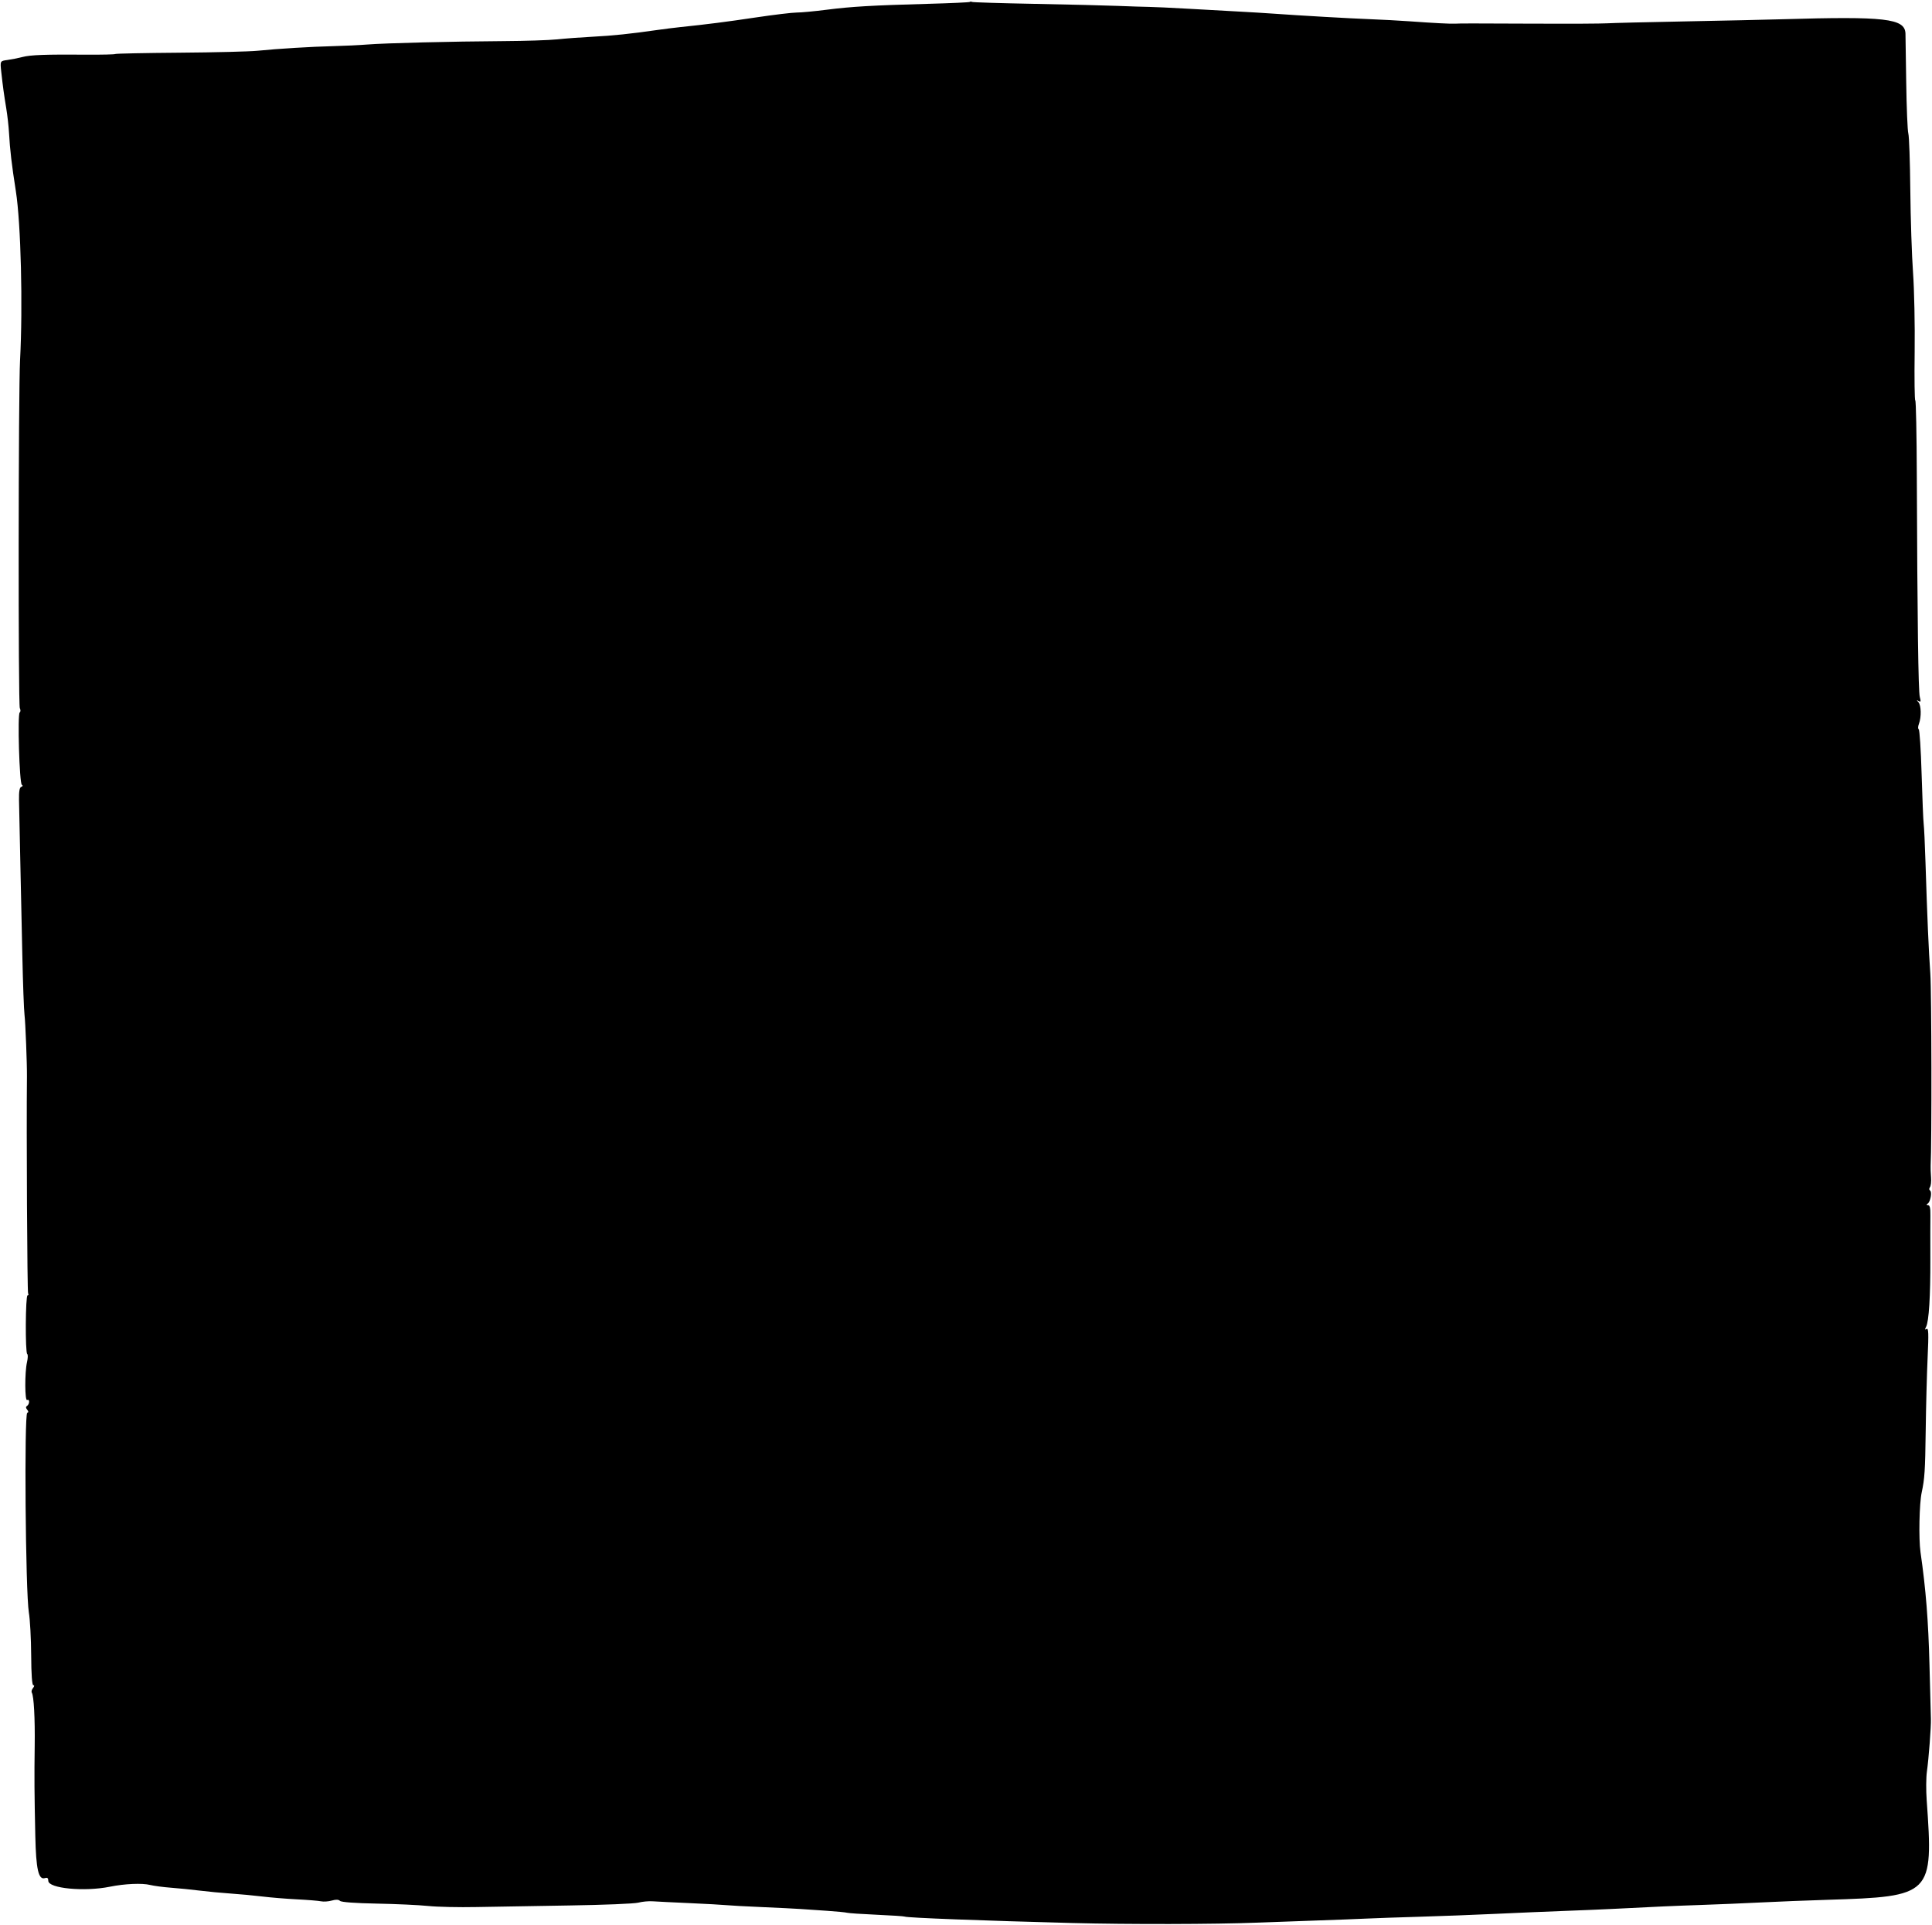
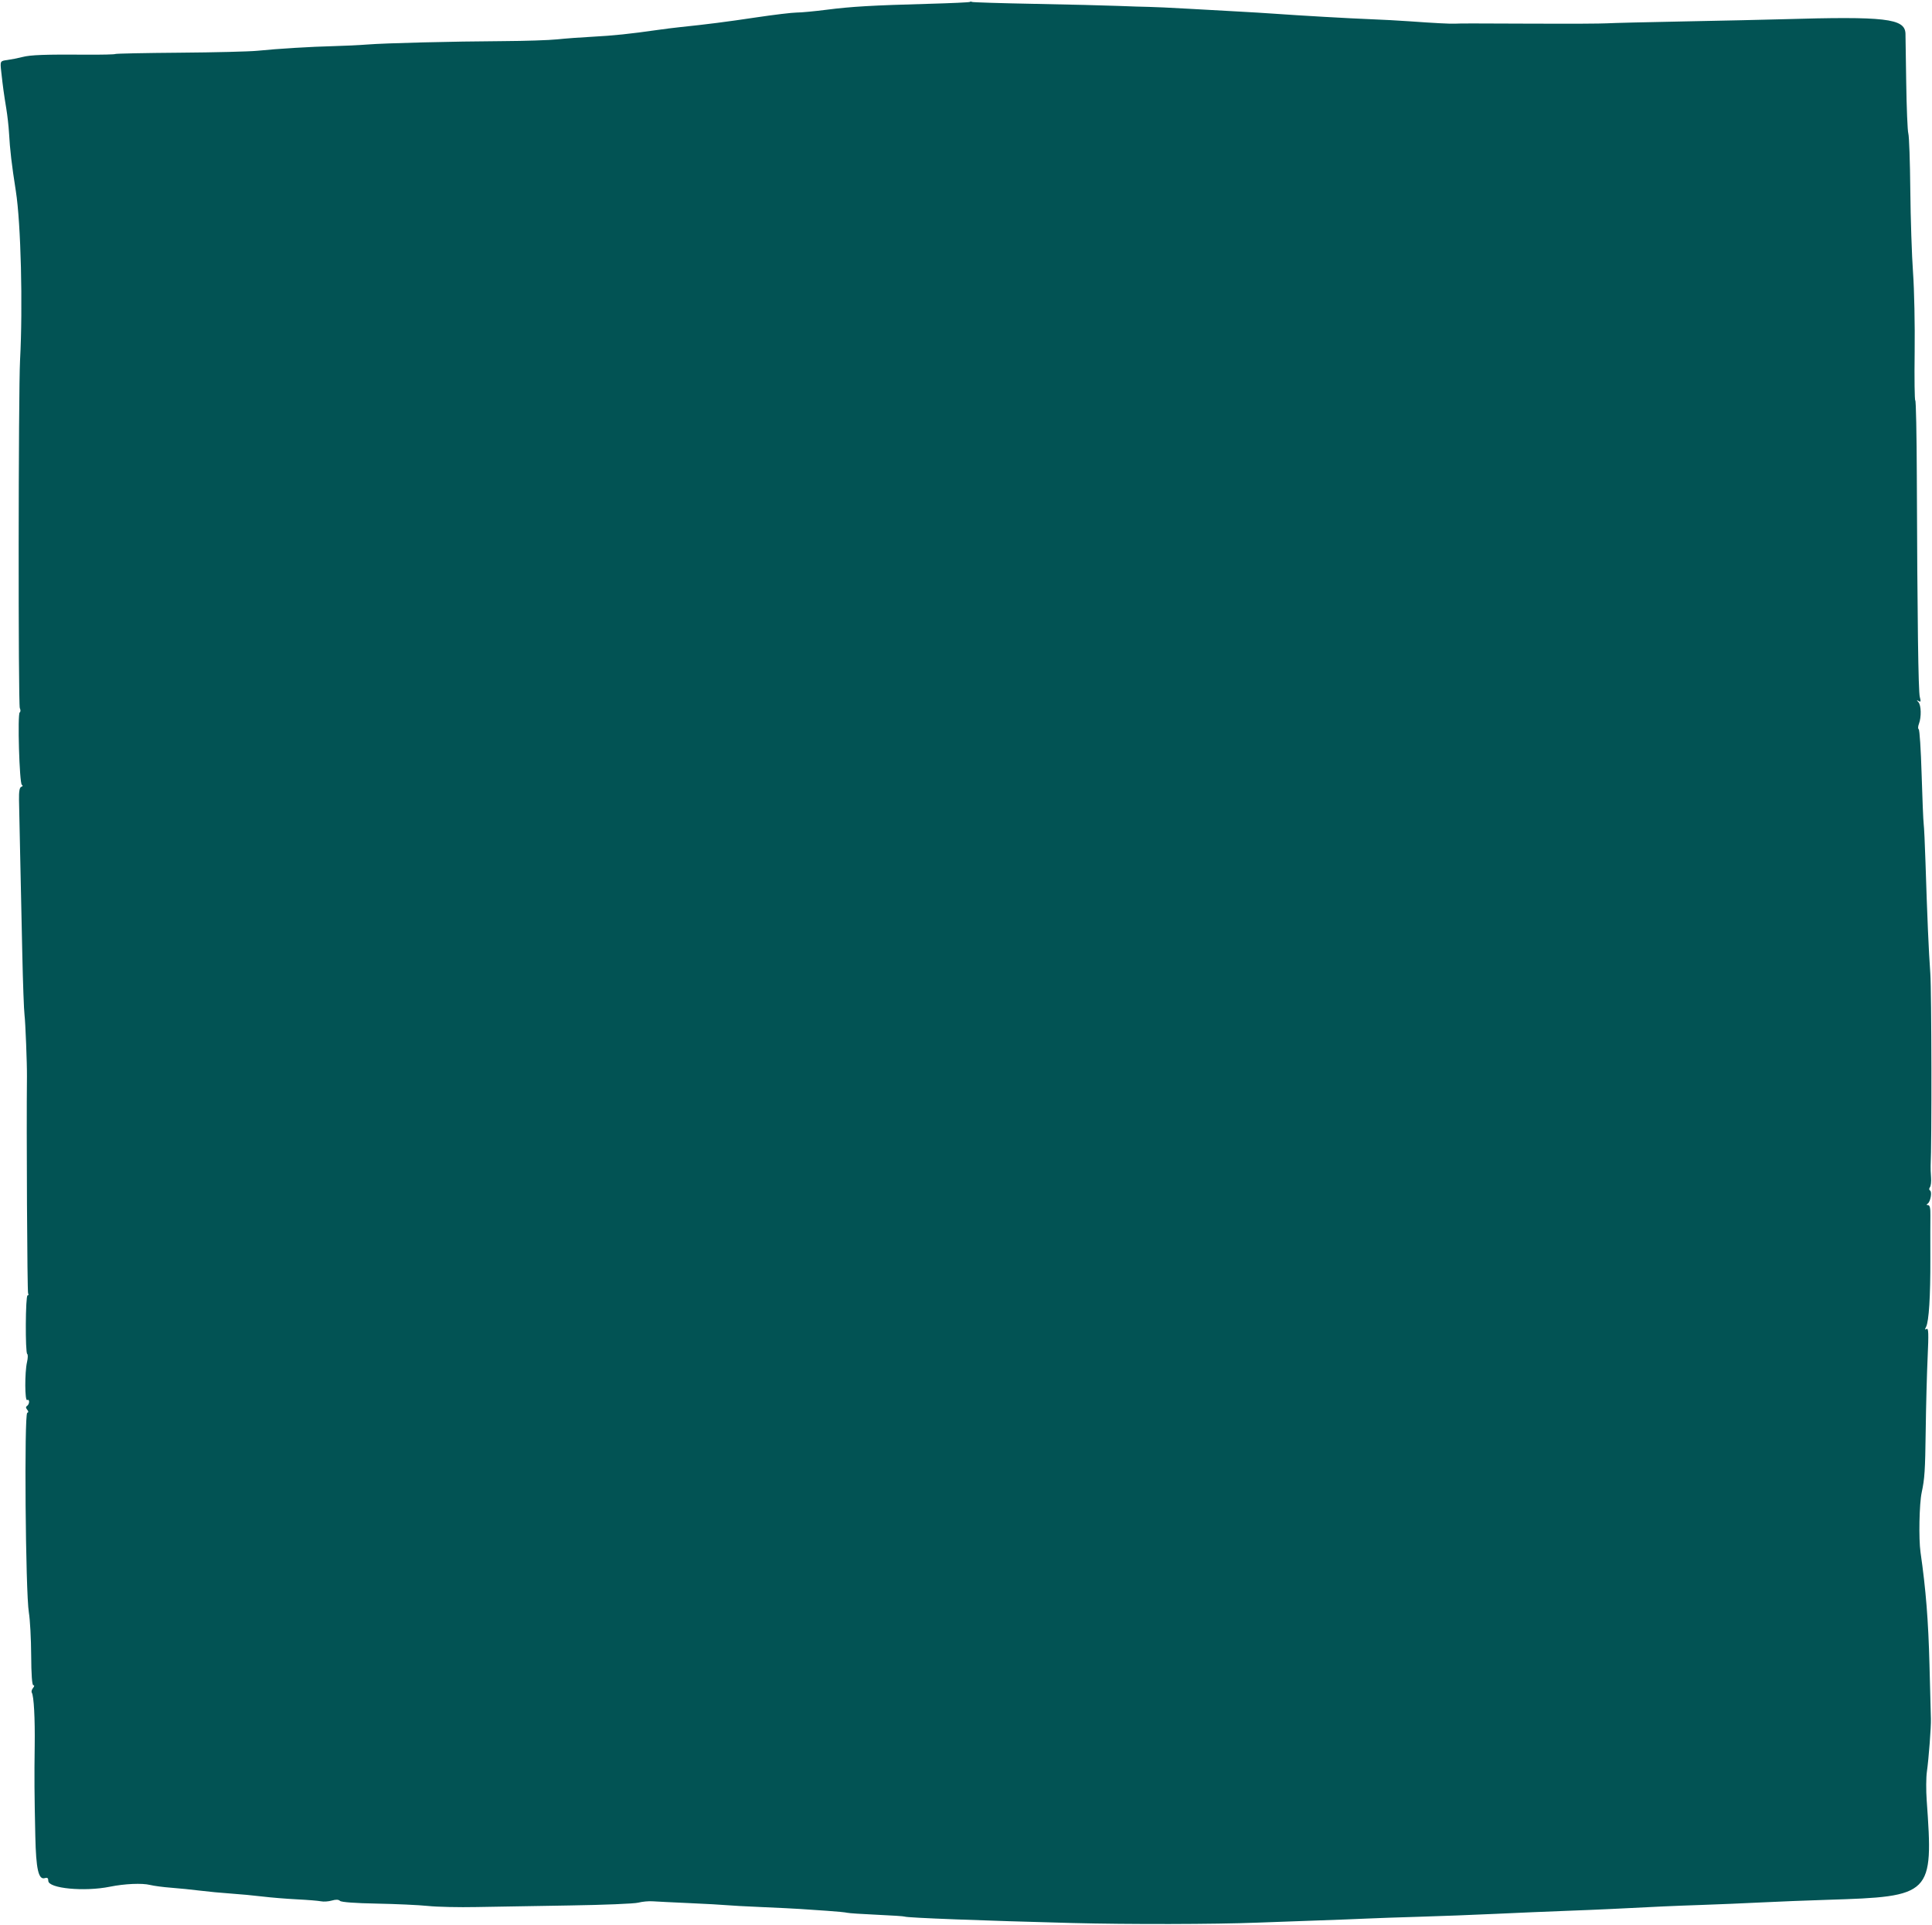
<svg xmlns="http://www.w3.org/2000/svg" width="1006" height="1002" viewBox="0 0 1006 1002" fill="none">
-   <path fill-rule="evenodd" clip-rule="evenodd" d="M505.014 1C504.786 1.228 495.16 1.672 483.624 1.986C454.154 2.79 443.314 3.42 430.348 5.082C424.132 5.879 417.157 6.532 414.848 6.533C412.538 6.534 402.998 7.678 393.648 9.075C377.957 11.42 368.38 12.643 354.148 14.122C351.123 14.436 345.723 15.114 342.148 15.629C328.261 17.626 319.225 18.568 308.648 19.119C302.598 19.434 294.273 20.052 290.148 20.492C286.023 20.932 273.423 21.346 262.148 21.412C235.347 21.569 200.59 22.437 191.148 23.186C187.023 23.513 179.149 23.89 173.649 24.023C161.882 24.31 144.693 25.355 134.149 26.425C130.024 26.844 111.81 27.3 93.674 27.439C75.538 27.578 60.384 27.886 59.998 28.124C59.613 28.363 53.076 28.514 45.473 28.462C23.35 28.309 15.913 28.579 11.649 29.691C9.449 30.265 5.935 30.963 3.841 31.243C0.033 31.752 0.033 31.752 0.654 37.392C1.511 45.185 2.033 48.991 3.275 56.531C3.864 60.106 4.498 65.731 4.684 69.031C5.196 78.136 6.072 85.618 8.256 99.531C10.877 116.231 11.946 159.267 10.443 187.531C9.559 204.133 9.449 366.958 10.32 368.72C10.78 369.653 10.758 370.654 10.271 370.956C9.048 371.712 10.1 407.868 11.368 408.66C11.986 409.046 11.874 409.456 11.08 409.721C10.18 410.021 9.82 412.123 9.901 416.592C9.965 420.133 10.248 433.606 10.53 446.531C10.813 459.456 11.303 482.181 11.618 497.031C11.934 511.881 12.453 526.056 12.772 528.531C13.239 532.153 14.102 554.09 14.032 560.531C13.728 588.37 14.177 672.768 14.633 673.505C14.982 674.069 14.856 674.531 14.353 674.531C13.255 674.531 13.088 704.375 14.182 705.051C14.599 705.309 14.548 707.21 14.069 709.276C12.834 714.593 12.896 729.805 14.149 729.031C14.699 728.691 15.149 729.088 15.149 729.913C15.149 730.738 14.677 731.705 14.1 732.061C13.374 732.51 13.387 733.113 14.142 734.023C14.877 734.908 14.895 735.45 14.198 735.684C12.537 736.242 13.283 829.281 15.03 839.656C15.645 843.3 16.187 853.313 16.235 861.906C16.291 871.962 16.691 877.531 17.358 877.531C17.994 877.531 17.927 878.094 17.185 878.987C16.521 879.788 16.24 880.869 16.561 881.388C17.624 883.109 18.264 894.835 18.069 909.031C17.846 925.307 17.904 934.042 18.383 956.031C18.761 973.395 20.045 979.016 23.389 977.955C24.662 977.551 25.149 977.941 25.149 979.366C25.149 983.346 43.948 985.143 57.262 982.436C64.866 980.889 74.042 980.489 78.149 981.525C80.074 982.01 85.024 982.663 89.149 982.974C93.274 983.286 100.024 983.966 104.149 984.485C108.274 985.004 115.474 985.686 120.149 986C124.824 986.315 132.249 987.01 136.649 987.547C141.049 988.083 149.149 988.746 154.649 989.02C160.149 989.294 165.774 989.752 167.149 990.038C168.524 990.324 171.066 990.146 172.798 989.643C174.901 989.032 176.307 989.09 177.032 989.815C177.707 990.49 184.955 991.028 196.176 991.235C206.108 991.418 218.152 991.974 222.941 992.471C227.73 992.967 239.073 993.218 248.148 993.027C257.223 992.837 279.048 992.466 296.648 992.203C314.248 991.939 330.315 991.283 332.352 990.743C334.388 990.204 337.763 989.885 339.852 990.034C341.94 990.183 350.623 990.613 359.148 990.991C367.673 991.368 376.223 991.841 378.148 992.041C380.073 992.242 388.419 992.695 396.694 993.048C404.969 993.402 413.969 993.847 416.694 994.038C419.419 994.229 425.698 994.656 430.648 994.988C435.598 995.32 440.323 995.779 441.148 996.009C441.973 996.238 448.924 996.703 456.595 997.041C464.266 997.38 470.796 997.813 471.106 998.005C472.097 998.618 512.181 1000.15 558.148 1001.34C587.838 1002.11 632.394 1002.02 654.648 1001.15C661.248 1000.9 674.973 1000.4 685.148 1000.05C695.323 999.707 707.248 999.248 711.648 999.033C716.048 998.819 728.423 998.39 739.148 998.081C749.873 997.772 767.873 997.085 779.148 996.555C790.423 996.025 806.623 995.337 815.148 995.026C823.673 994.715 834.473 994.265 839.148 994.026C863.499 992.78 870.989 992.445 885.648 991.948C894.448 991.649 908.623 991.054 917.148 990.624C925.673 990.195 941.198 989.579 951.648 989.256C1006.02 987.576 1006.77 986.83 1003.24 937.494C1002.87 932.289 1002.91 925.556 1003.34 922.531C1004.3 915.729 1005.57 899.077 1005.43 895.031C1005.38 893.381 1005.04 880.781 1004.69 867.031C1004.1 843.862 1002.81 827.619 1000.02 808.285C999.015 801.302 999.373 782.976 1000.63 777.163C1002.17 770.027 1002.45 765.81 1002.72 745.031C1002.88 732.381 1003.34 715.1 1003.73 706.63C1004.3 694.427 1004.19 691.389 1003.2 692C1002.25 692.583 1002.19 692.314 1002.92 690.902C1004.39 688.074 1005.21 675.001 1005.14 655.531C1005.11 645.906 1005.12 635.669 1005.17 632.781C1005.23 629.1 1004.86 627.526 1003.95 627.516C1003.06 627.505 1003 627.267 1003.75 626.766C1005.21 625.791 1006.13 620.635 1004.97 619.918C1004.43 619.589 1004.42 618.867 1004.93 618.192C1005.42 617.553 1005.67 615.231 1005.5 613.031C1005.33 610.831 1005.23 608.131 1005.29 607.031C1005.91 595.731 1005.78 516.202 1005.13 507.031C1004.25 494.609 1003.54 478.27 1002.61 449.031C1002.32 439.681 1001.89 430.681 1001.67 429.031C1001.45 427.381 1000.97 415.681 1000.59 403.031C1000.22 390.381 999.536 379.889 999.079 379.714C998.623 379.54 998.676 378.273 999.198 376.899C1000.54 373.367 1000.38 367.177 998.898 365.584C997.887 364.495 997.915 364.39 999.044 365.033C1000.17 365.674 1000.29 365.263 999.653 362.93C998.873 360.053 998.373 323.157 998.093 247.781C998.013 226.193 997.655 208.531 997.297 208.532C996.94 208.532 996.792 197.17 996.969 183.282C997.146 169.394 996.767 150.831 996.129 142.031C995.49 133.231 994.85 113.881 994.705 99.031C994.56 84.181 994.097 70.906 993.677 69.531C993.257 68.156 992.758 56.006 992.567 42.531C992.376 29.056 992.204 17.728 992.185 17.358C991.774 9.607 981.666 8.448 928.148 10.018C919.623 10.268 896.673 10.778 877.148 11.151C857.623 11.524 839.398 11.971 836.648 12.145C833.898 12.319 817.698 12.4 800.648 12.326C765.483 12.174 760.454 12.173 757.648 12.322C755.185 12.452 746.714 12.013 733.99 11.096C728.678 10.713 719.453 10.216 713.49 9.993C702.977 9.598 676.914 8.105 662.648 7.079C658.798 6.803 650.923 6.325 645.148 6.018C639.373 5.711 627.448 5.048 618.648 4.545C609.848 4.042 600.623 3.61 598.148 3.586C595.673 3.561 588.473 3.331 582.148 3.074C575.823 2.817 556.275 2.339 538.708 2.01C521.142 1.682 506.467 1.227 506.098 1C505.73 0.772 505.241 0.772 505.014 1Z" fill="black" />
+   <path fill-rule="evenodd" clip-rule="evenodd" d="M505.014 1C504.786 1.228 495.16 1.672 483.624 1.986C454.154 2.79 443.314 3.42 430.348 5.082C424.132 5.879 417.157 6.532 414.848 6.533C412.538 6.534 402.998 7.678 393.648 9.075C377.957 11.42 368.38 12.643 354.148 14.122C351.123 14.436 345.723 15.114 342.148 15.629C328.261 17.626 319.225 18.568 308.648 19.119C302.598 19.434 294.273 20.052 290.148 20.492C286.023 20.932 273.423 21.346 262.148 21.412C235.347 21.569 200.59 22.437 191.148 23.186C187.023 23.513 179.149 23.89 173.649 24.023C161.882 24.31 144.693 25.355 134.149 26.425C130.024 26.844 111.81 27.3 93.674 27.439C75.538 27.578 60.384 27.886 59.998 28.124C59.613 28.363 53.076 28.514 45.473 28.462C23.35 28.309 15.913 28.579 11.649 29.691C9.449 30.265 5.935 30.963 3.841 31.243C0.033 31.752 0.033 31.752 0.654 37.392C1.511 45.185 2.033 48.991 3.275 56.531C3.864 60.106 4.498 65.731 4.684 69.031C5.196 78.136 6.072 85.618 8.256 99.531C10.877 116.231 11.946 159.267 10.443 187.531C9.559 204.133 9.449 366.958 10.32 368.72C10.78 369.653 10.758 370.654 10.271 370.956C9.048 371.712 10.1 407.868 11.368 408.66C11.986 409.046 11.874 409.456 11.08 409.721C10.18 410.021 9.82 412.123 9.901 416.592C9.965 420.133 10.248 433.606 10.53 446.531C10.813 459.456 11.303 482.181 11.618 497.031C11.934 511.881 12.453 526.056 12.772 528.531C13.239 532.153 14.102 554.09 14.032 560.531C13.728 588.37 14.177 672.768 14.633 673.505C14.982 674.069 14.856 674.531 14.353 674.531C13.255 674.531 13.088 704.375 14.182 705.051C14.599 705.309 14.548 707.21 14.069 709.276C12.834 714.593 12.896 729.805 14.149 729.031C14.699 728.691 15.149 729.088 15.149 729.913C15.149 730.738 14.677 731.705 14.1 732.061C13.374 732.51 13.387 733.113 14.142 734.023C14.877 734.908 14.895 735.45 14.198 735.684C12.537 736.242 13.283 829.281 15.03 839.656C15.645 843.3 16.187 853.313 16.235 861.906C16.291 871.962 16.691 877.531 17.358 877.531C17.994 877.531 17.927 878.094 17.185 878.987C16.521 879.788 16.24 880.869 16.561 881.388C17.624 883.109 18.264 894.835 18.069 909.031C17.846 925.307 17.904 934.042 18.383 956.031C18.761 973.395 20.045 979.016 23.389 977.955C24.662 977.551 25.149 977.941 25.149 979.366C25.149 983.346 43.948 985.143 57.262 982.436C64.866 980.889 74.042 980.489 78.149 981.525C80.074 982.01 85.024 982.663 89.149 982.974C93.274 983.286 100.024 983.966 104.149 984.485C108.274 985.004 115.474 985.686 120.149 986C124.824 986.315 132.249 987.01 136.649 987.547C141.049 988.083 149.149 988.746 154.649 989.02C160.149 989.294 165.774 989.752 167.149 990.038C168.524 990.324 171.066 990.146 172.798 989.643C174.901 989.032 176.307 989.09 177.032 989.815C177.707 990.49 184.955 991.028 196.176 991.235C206.108 991.418 218.152 991.974 222.941 992.471C227.73 992.967 239.073 993.218 248.148 993.027C257.223 992.837 279.048 992.466 296.648 992.203C314.248 991.939 330.315 991.283 332.352 990.743C334.388 990.204 337.763 989.885 339.852 990.034C341.94 990.183 350.623 990.613 359.148 990.991C367.673 991.368 376.223 991.841 378.148 992.041C380.073 992.242 388.419 992.695 396.694 993.048C404.969 993.402 413.969 993.847 416.694 994.038C419.419 994.229 425.698 994.656 430.648 994.988C435.598 995.32 440.323 995.779 441.148 996.009C441.973 996.238 448.924 996.703 456.595 997.041C464.266 997.38 470.796 997.813 471.106 998.005C472.097 998.618 512.181 1000.15 558.148 1001.34C587.838 1002.11 632.394 1002.02 654.648 1001.15C661.248 1000.9 674.973 1000.4 685.148 1000.05C695.323 999.707 707.248 999.248 711.648 999.033C716.048 998.819 728.423 998.39 739.148 998.081C749.873 997.772 767.873 997.085 779.148 996.555C790.423 996.025 806.623 995.337 815.148 995.026C823.673 994.715 834.473 994.265 839.148 994.026C863.499 992.78 870.989 992.445 885.648 991.948C894.448 991.649 908.623 991.054 917.148 990.624C925.673 990.195 941.198 989.579 951.648 989.256C1006.02 987.576 1006.77 986.83 1003.24 937.494C1002.87 932.289 1002.91 925.556 1003.34 922.531C1004.3 915.729 1005.57 899.077 1005.43 895.031C1005.38 893.381 1005.04 880.781 1004.69 867.031C1004.1 843.862 1002.81 827.619 1000.02 808.285C999.015 801.302 999.373 782.976 1000.63 777.163C1002.17 770.027 1002.45 765.81 1002.72 745.031C1002.88 732.381 1003.34 715.1 1003.73 706.63C1004.3 694.427 1004.19 691.389 1003.2 692C1002.25 692.583 1002.19 692.314 1002.92 690.902C1004.39 688.074 1005.21 675.001 1005.14 655.531C1005.11 645.906 1005.12 635.669 1005.17 632.781C1005.23 629.1 1004.86 627.526 1003.95 627.516C1003.06 627.505 1003 627.267 1003.75 626.766C1005.21 625.791 1006.13 620.635 1004.97 619.918C1004.43 619.589 1004.42 618.867 1004.93 618.192C1005.42 617.553 1005.67 615.231 1005.5 613.031C1005.33 610.831 1005.23 608.131 1005.29 607.031C1005.91 595.731 1005.78 516.202 1005.13 507.031C1004.25 494.609 1003.54 478.27 1002.61 449.031C1002.32 439.681 1001.89 430.681 1001.67 429.031C1001.45 427.381 1000.97 415.681 1000.59 403.031C1000.22 390.381 999.536 379.889 999.079 379.714C998.623 379.54 998.676 378.273 999.198 376.899C1000.54 373.367 1000.38 367.177 998.898 365.584C997.887 364.495 997.915 364.39 999.044 365.033C1000.17 365.674 1000.29 365.263 999.653 362.93C998.873 360.053 998.373 323.157 998.093 247.781C998.013 226.193 997.655 208.531 997.297 208.532C996.94 208.532 996.792 197.17 996.969 183.282C997.146 169.394 996.767 150.831 996.129 142.031C995.49 133.231 994.85 113.881 994.705 99.031C994.56 84.181 994.097 70.906 993.677 69.531C993.257 68.156 992.758 56.006 992.567 42.531C992.376 29.056 992.204 17.728 992.185 17.358C991.774 9.607 981.666 8.448 928.148 10.018C919.623 10.268 896.673 10.778 877.148 11.151C857.623 11.524 839.398 11.971 836.648 12.145C833.898 12.319 817.698 12.4 800.648 12.326C765.483 12.174 760.454 12.173 757.648 12.322C755.185 12.452 746.714 12.013 733.99 11.096C728.678 10.713 719.453 10.216 713.49 9.993C702.977 9.598 676.914 8.105 662.648 7.079C658.798 6.803 650.923 6.325 645.148 6.018C639.373 5.711 627.448 5.048 618.648 4.545C609.848 4.042 600.623 3.61 598.148 3.586C595.673 3.561 588.473 3.331 582.148 3.074C575.823 2.817 556.275 2.339 538.708 2.01C521.142 1.682 506.467 1.227 506.098 1C505.73 0.772 505.241 0.772 505.014 1Z" fill="#025354" />
</svg>
